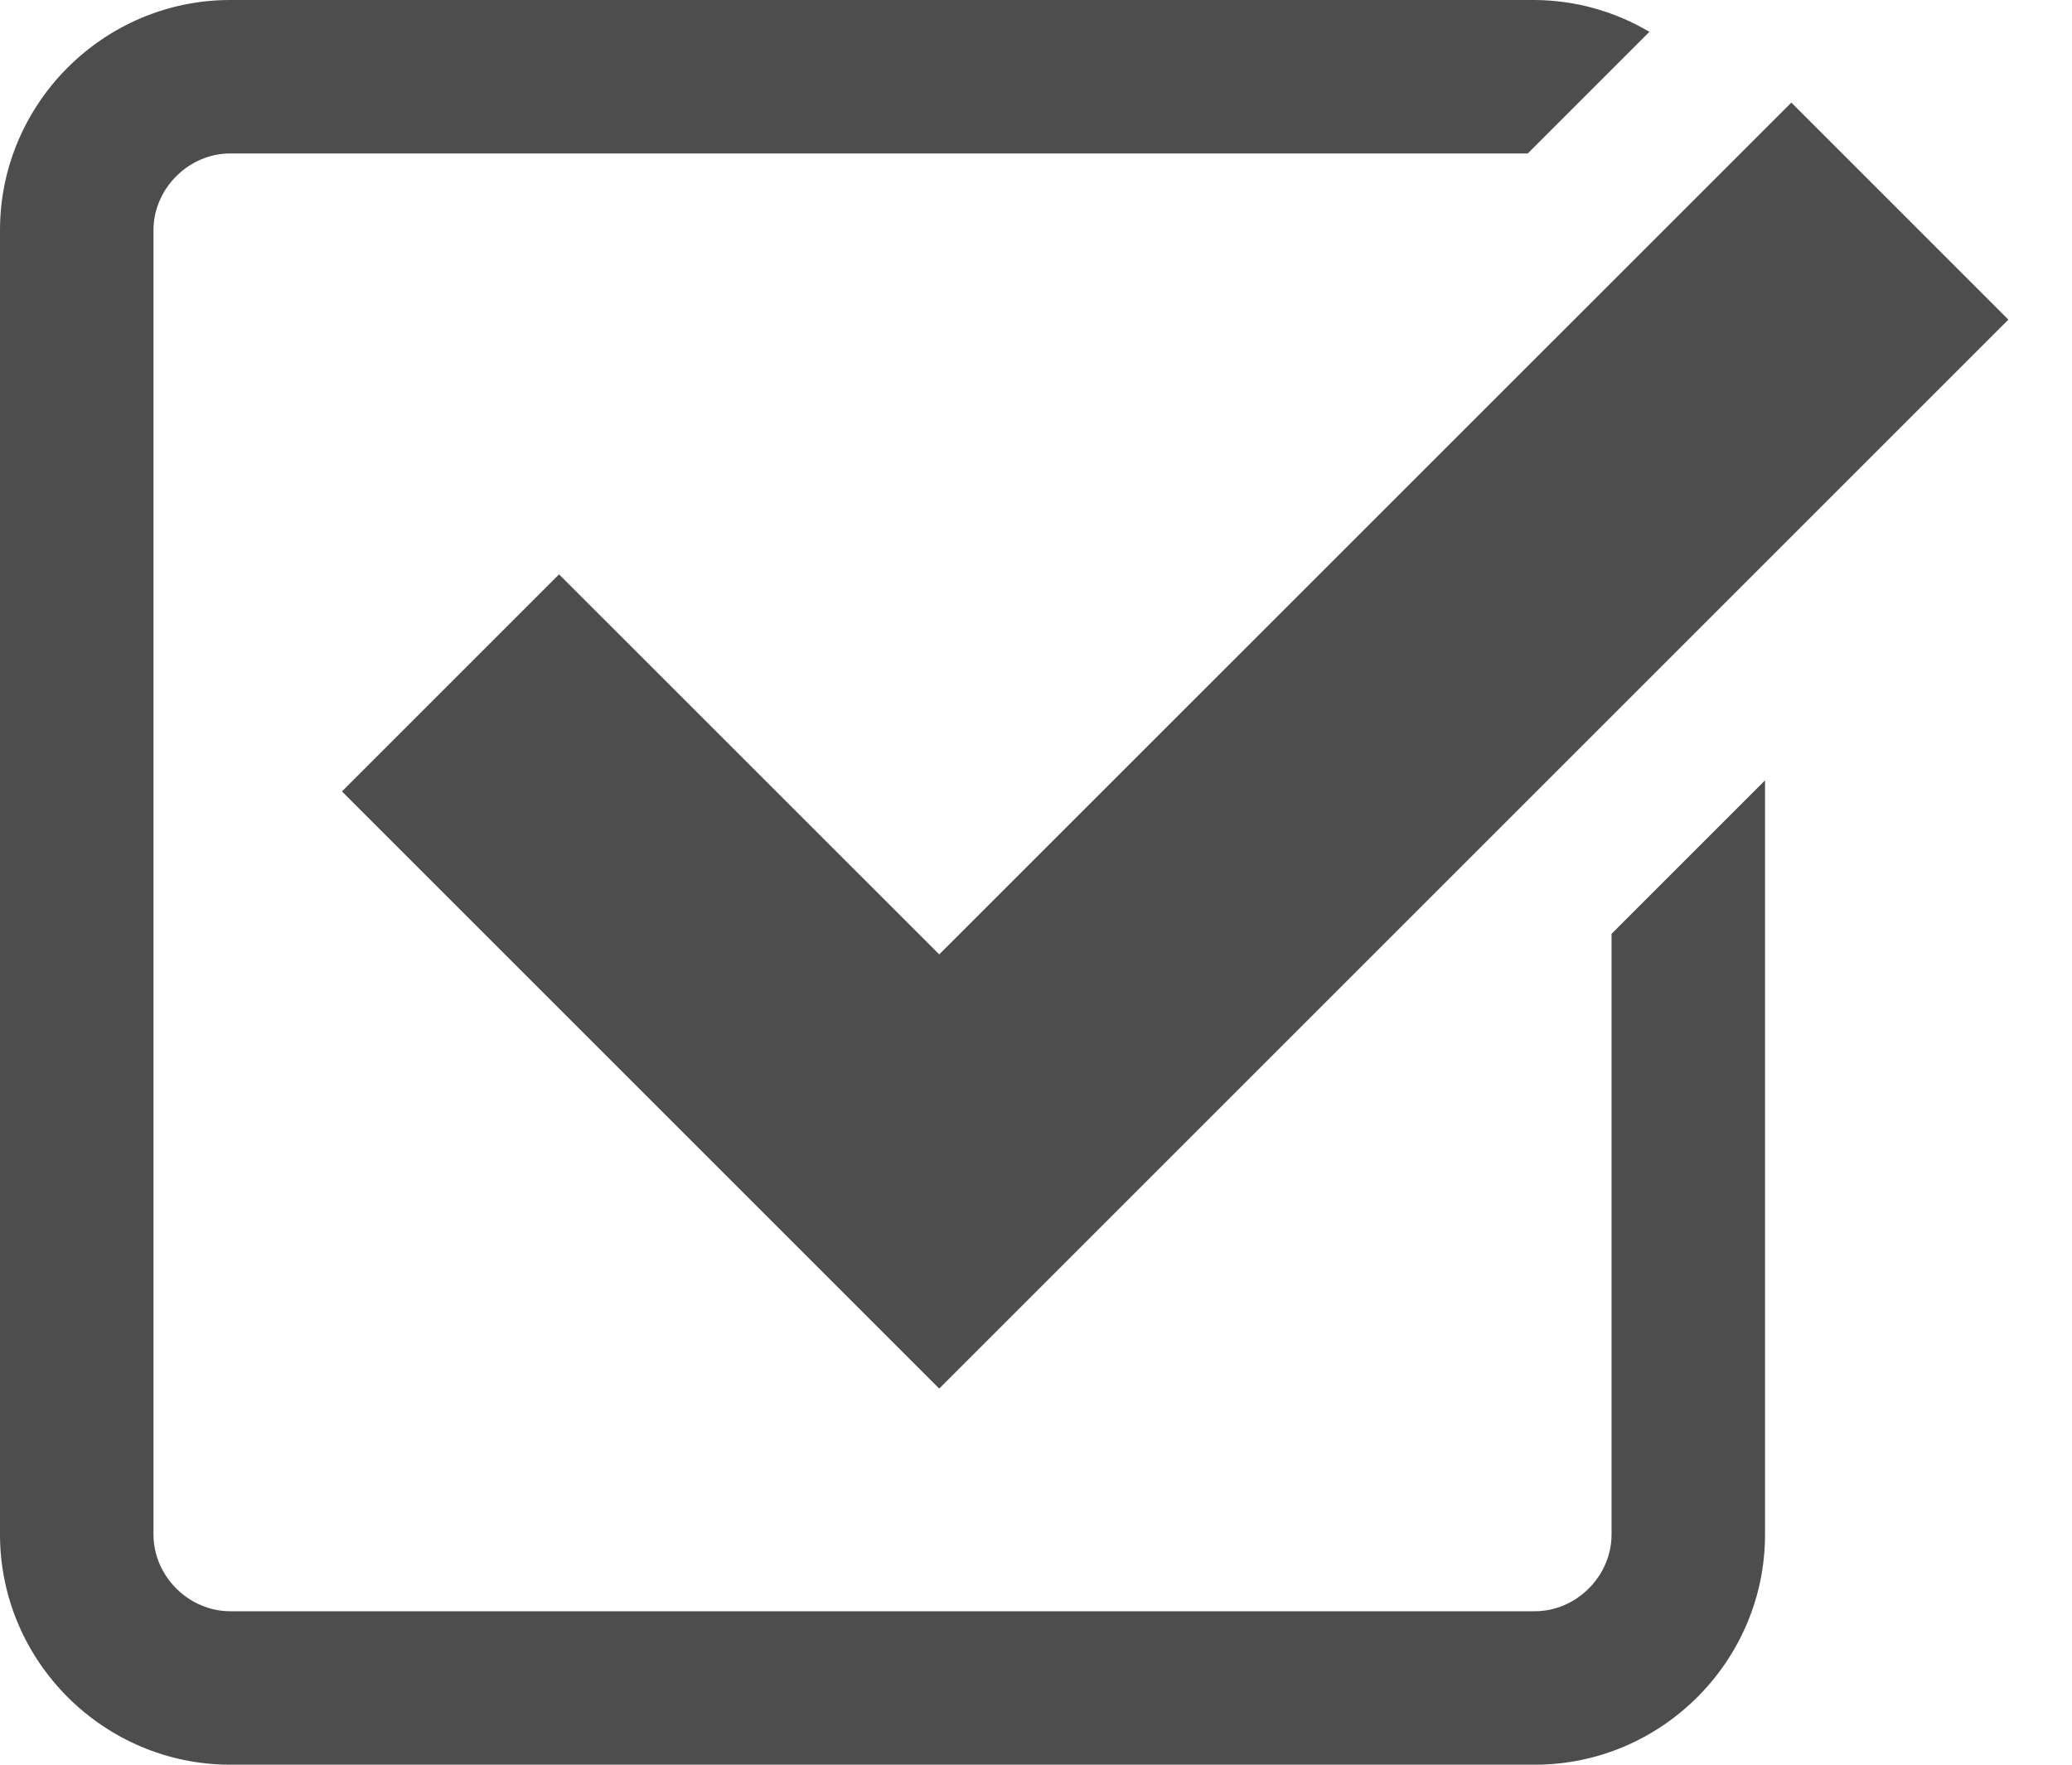
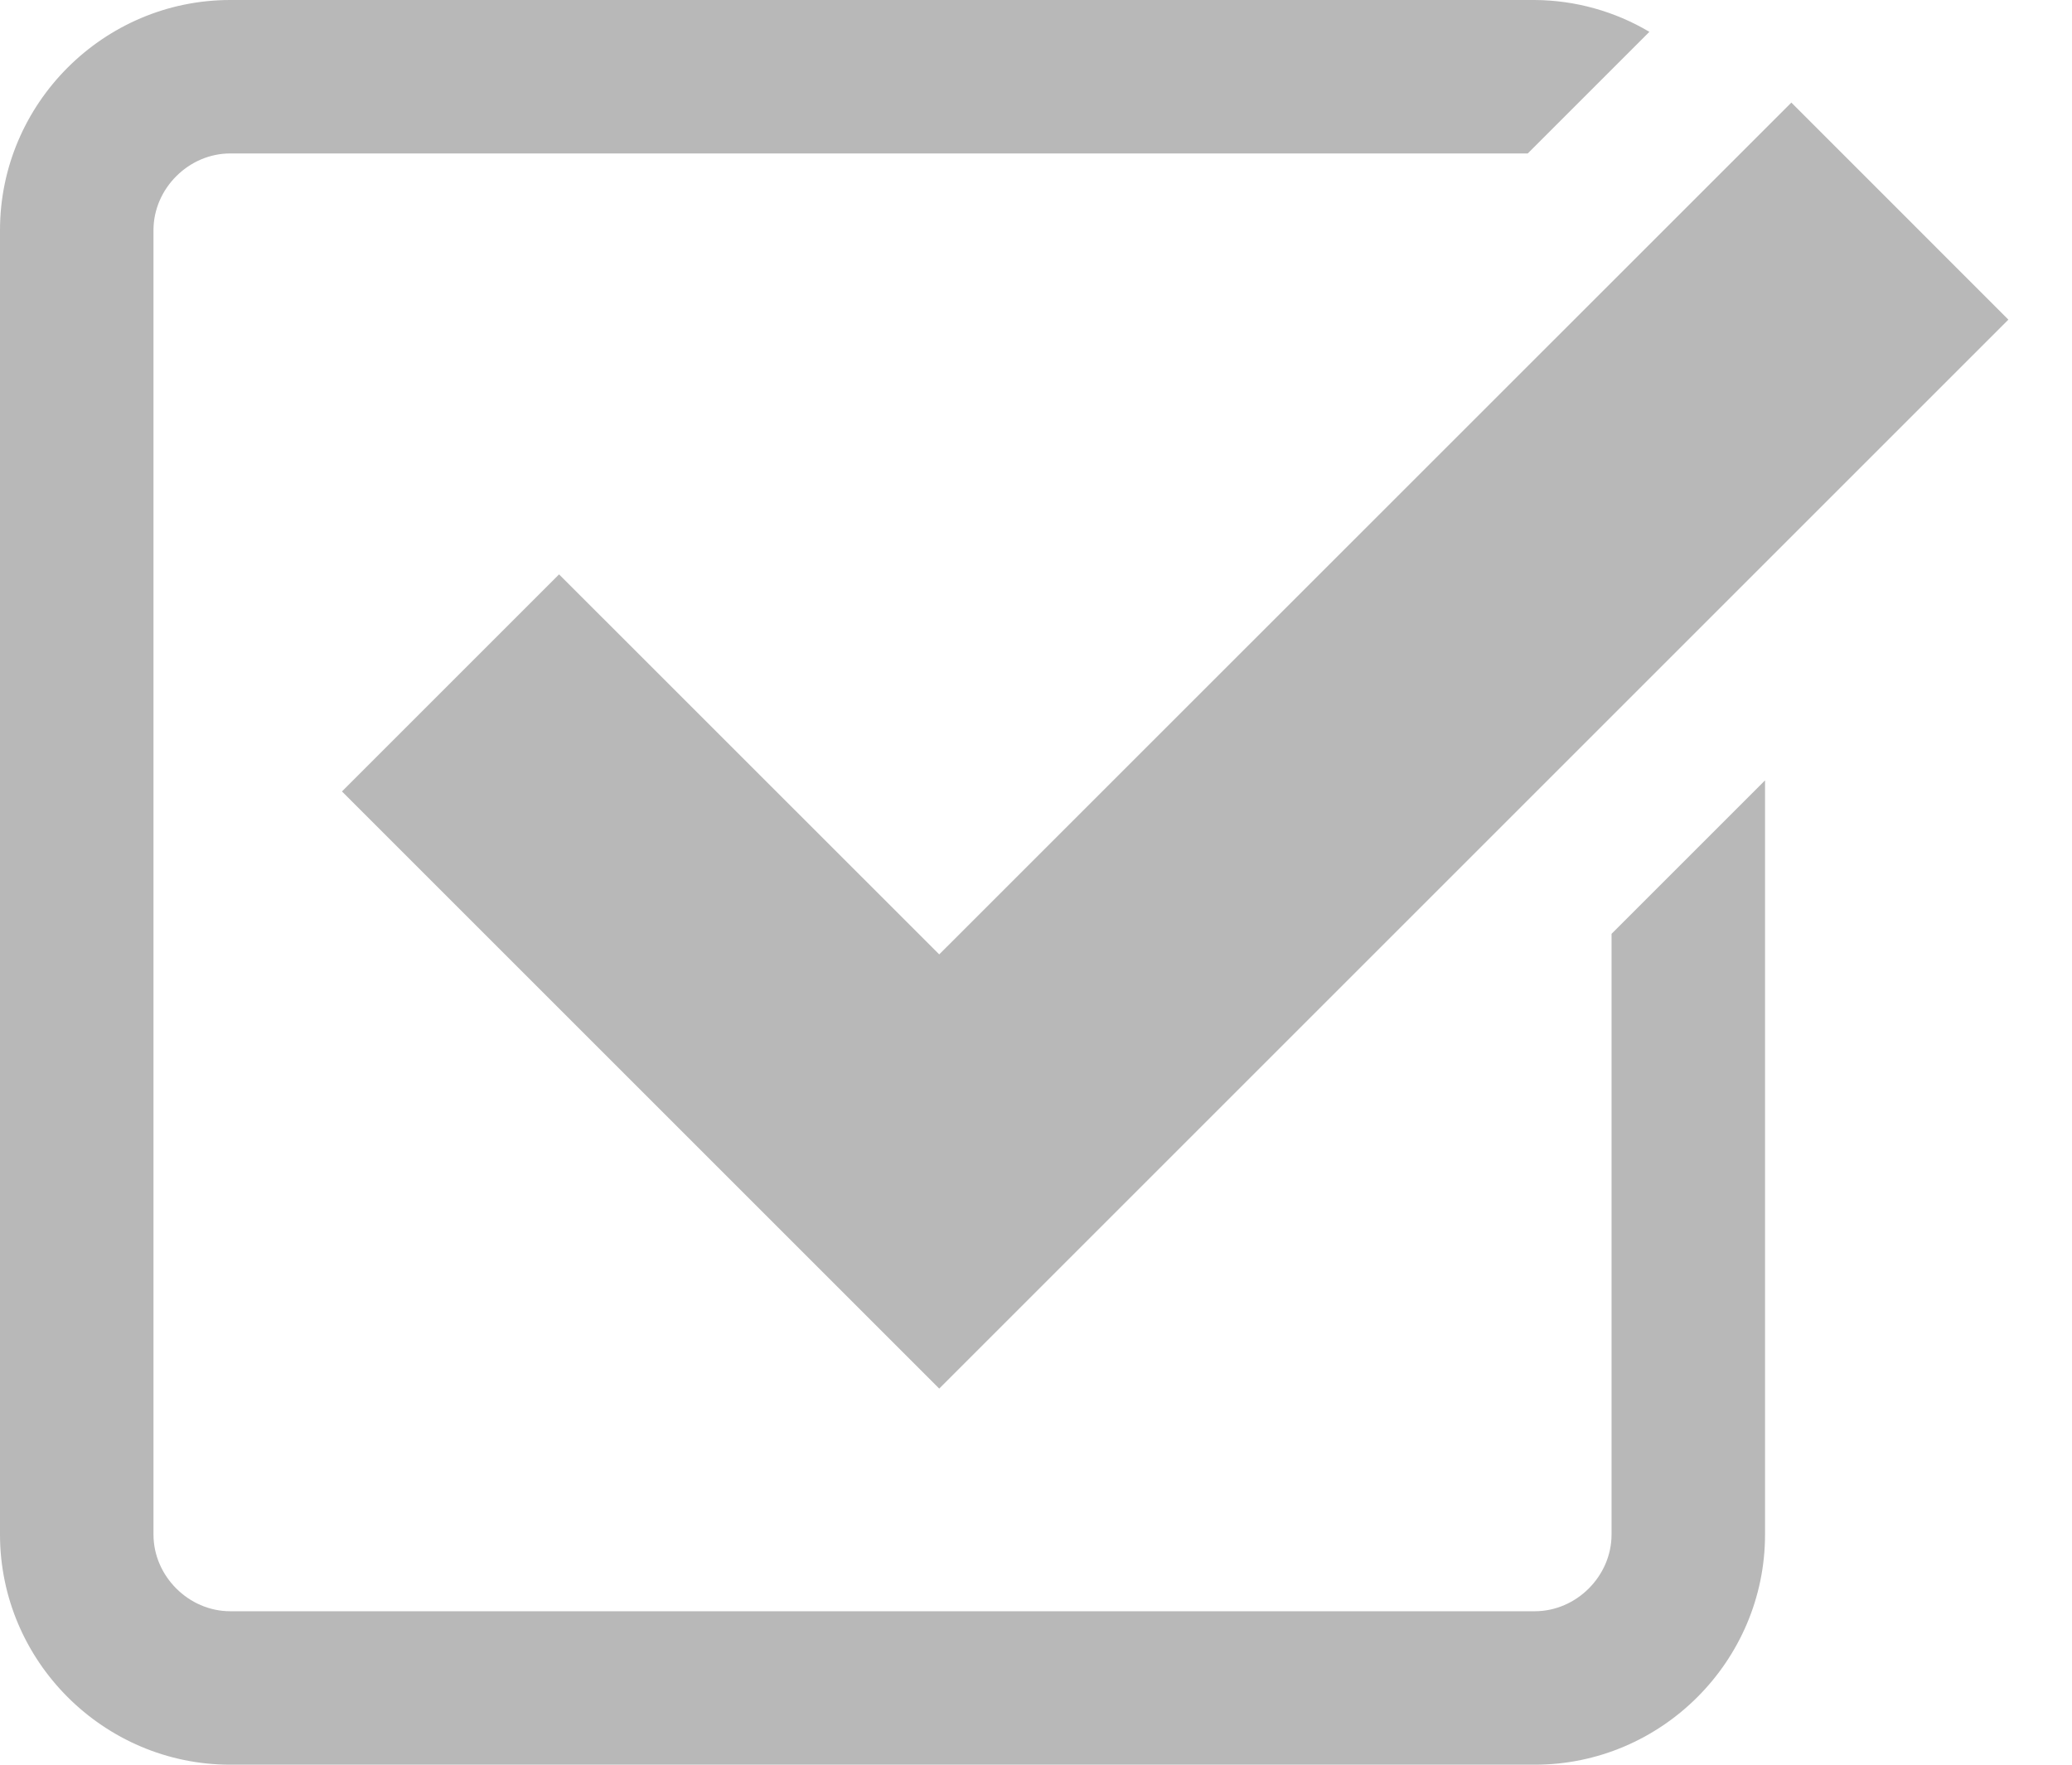
<svg xmlns="http://www.w3.org/2000/svg" width="27" height="23" viewBox="0 0 27 23">
-   <path fill="#4D4D4D" d="M7.285 7.486l-2.829 2.829 7.783 7.783L26.171 4.166l-2.828-2.829-11.104 11.102z" />
-   <path fill="#4D4D4D" d="M21 20c0 .542-.458 1-1 1H3c-.542 0-1-.458-1-1V3c0-.542.458-1 1-1h16.908L21.493.415A2.96 2.96 0 0 0 20 0H3C1.35 0 0 1.35 0 3v17c0 1.65 1.35 3 3 3h17c1.65 0 3-1.35 3-3v-9.829l-2 2V20z" />
+   <path fill="#b8b8b8" d="M7.285 7.486l-2.829 2.829 7.783 7.783L26.171 4.166l-2.828-2.829-11.104 11.102z" />
+   <path fill="#b8b8b8" d="M21 20c0 .542-.458 1-1 1H3c-.542 0-1-.458-1-1V3c0-.542.458-1 1-1h16.908L21.493.415A2.96 2.96 0 0 0 20 0H3C1.35 0 0 1.35 0 3v17c0 1.65 1.35 3 3 3h17c1.65 0 3-1.35 3-3v-9.829l-2 2V20z" />
</svg>
